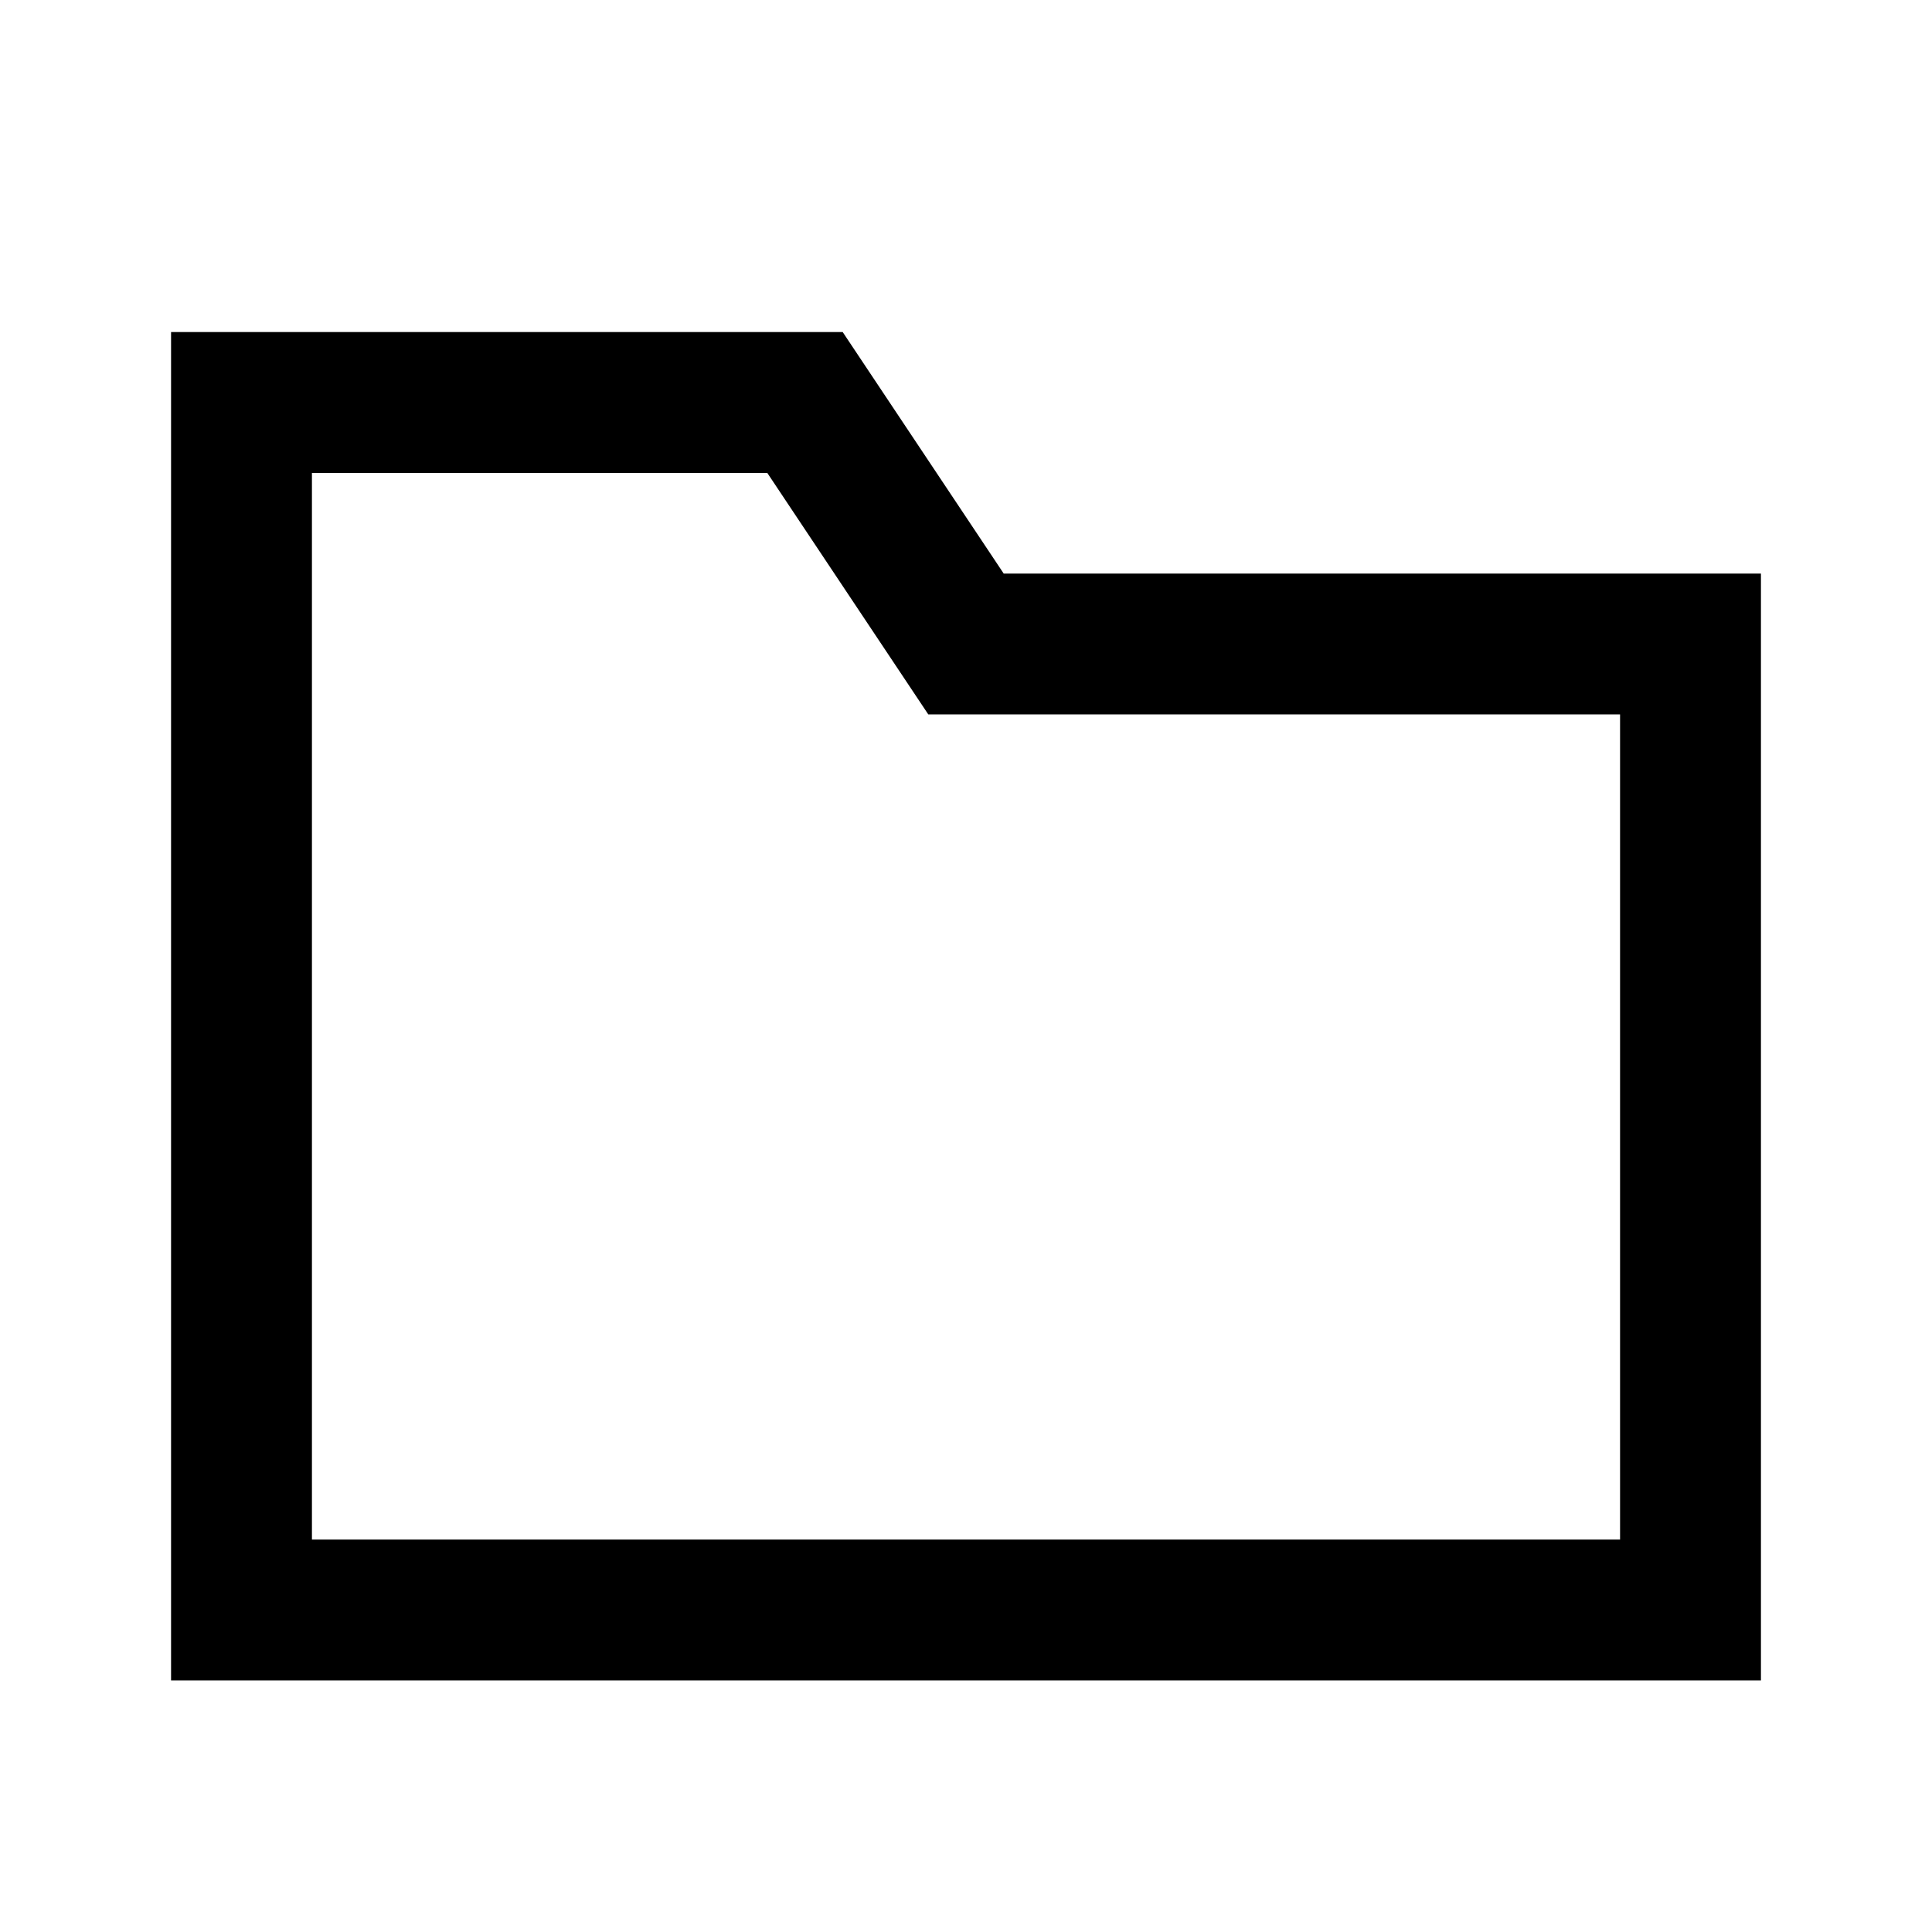
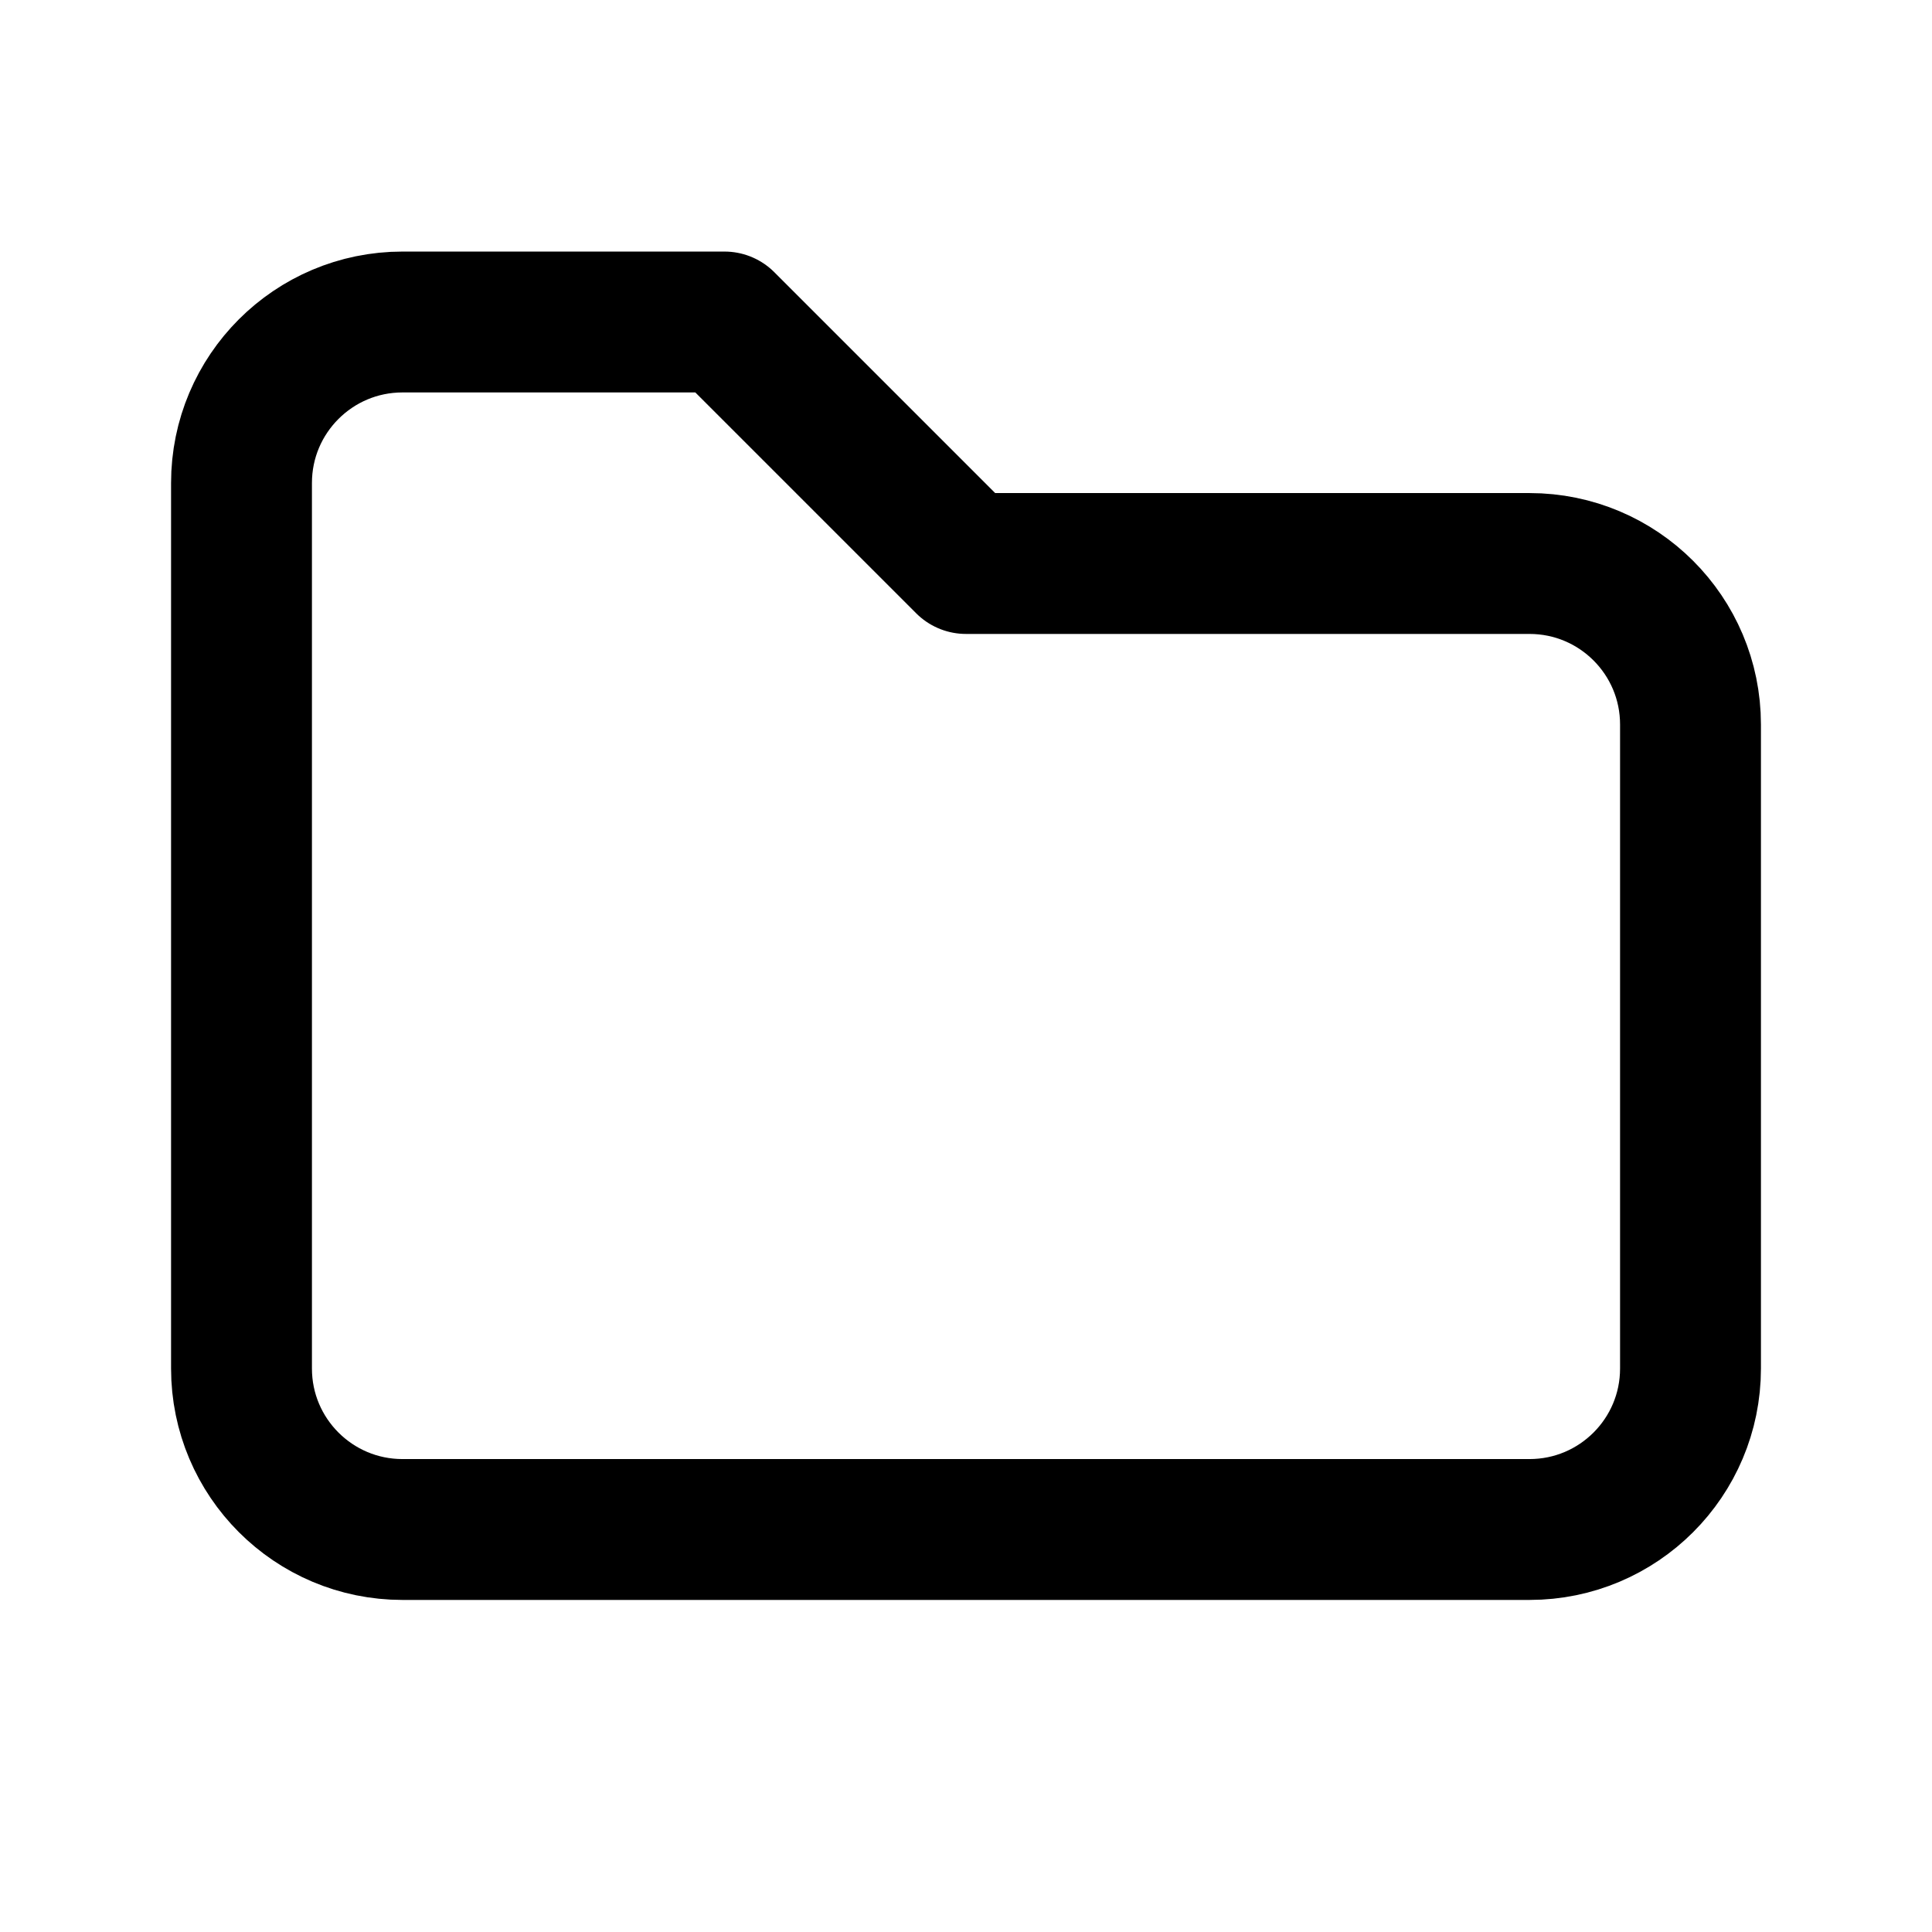
- <svg xmlns="http://www.w3.org/2000/svg" viewBox="0 0 24 24" width="24" height="24" fill="none" stroke="currentColor" stroke-width="1.75" stroke-linecap="square" stroke-linejoin="miter">
-   <path d="M3 5h7l2 3h9v12H3z" />
+ <svg xmlns="http://www.w3.org/2000/svg" viewBox="0 0 24 24" width="24" height="24" fill="none" stroke="currentColor" stroke-width="1.75" stroke-linecap="round" stroke-linejoin="round">
+   <path d="M5 4h4l3 3h7a2 2 0 0 1 2 2v8a2 2 0 0 1 -2 2h-14a2 2 0 0 1 -2 -2v-11a2 2 0 0 1 2 -2" />
</svg>
